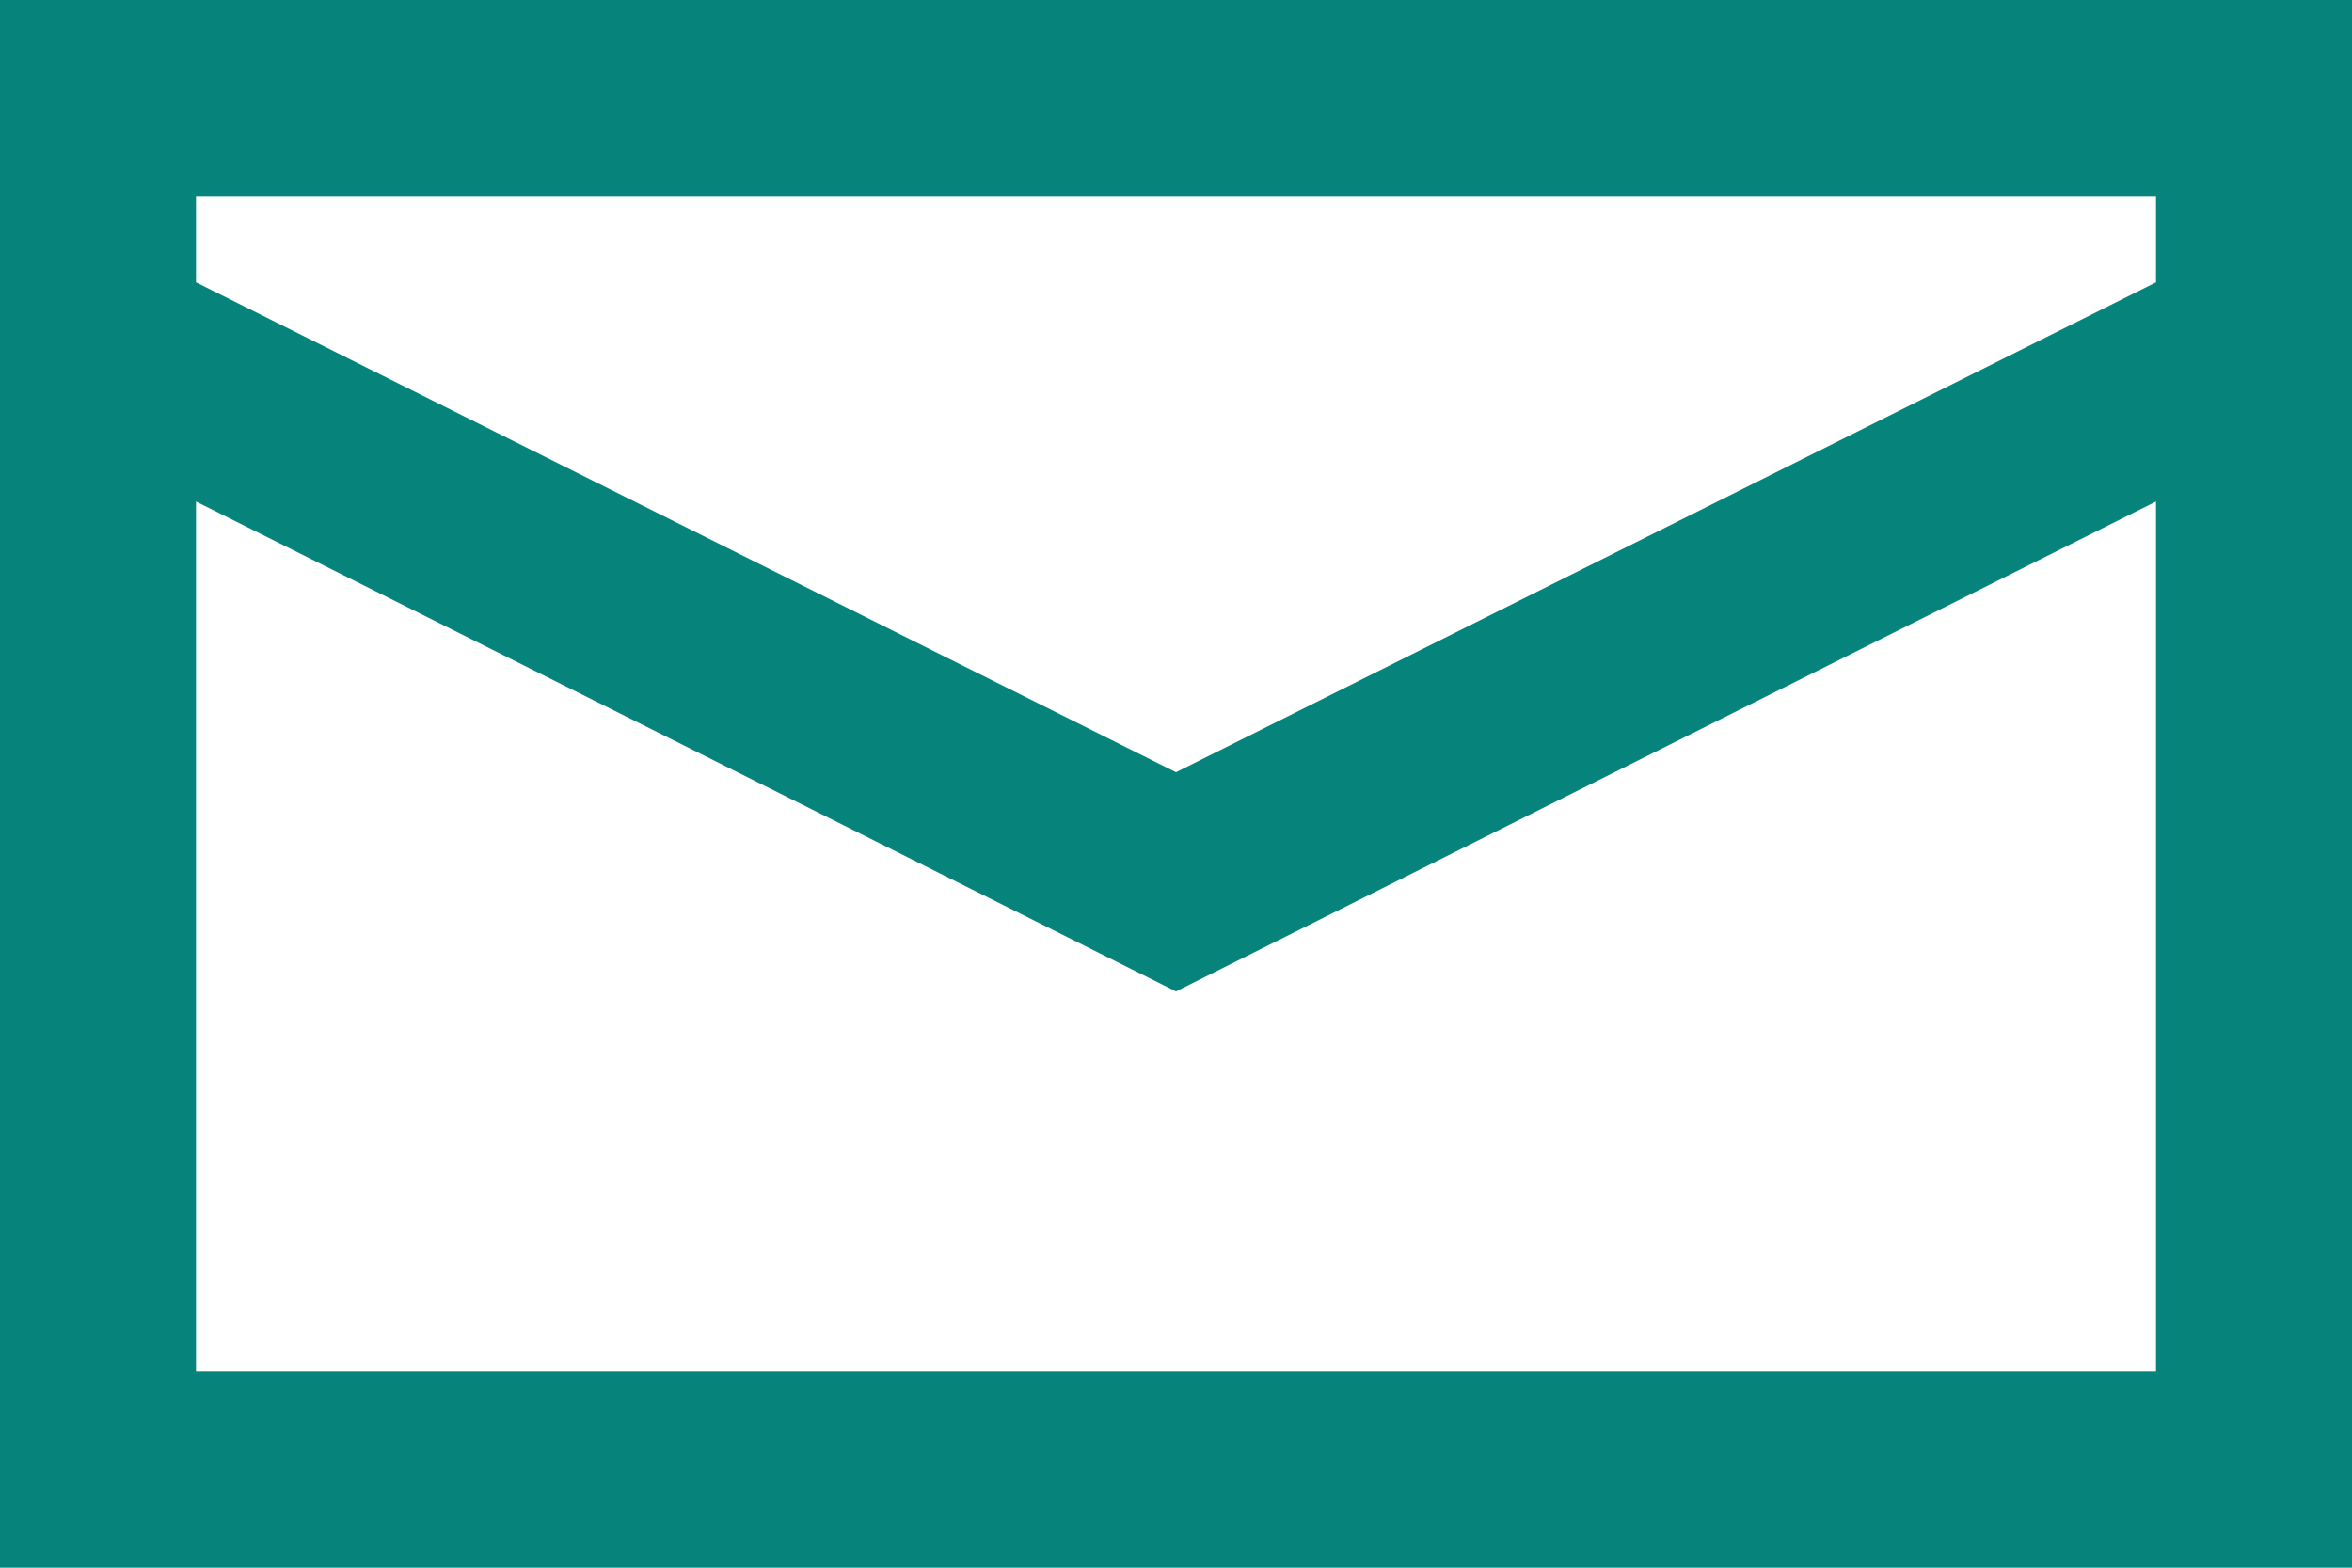
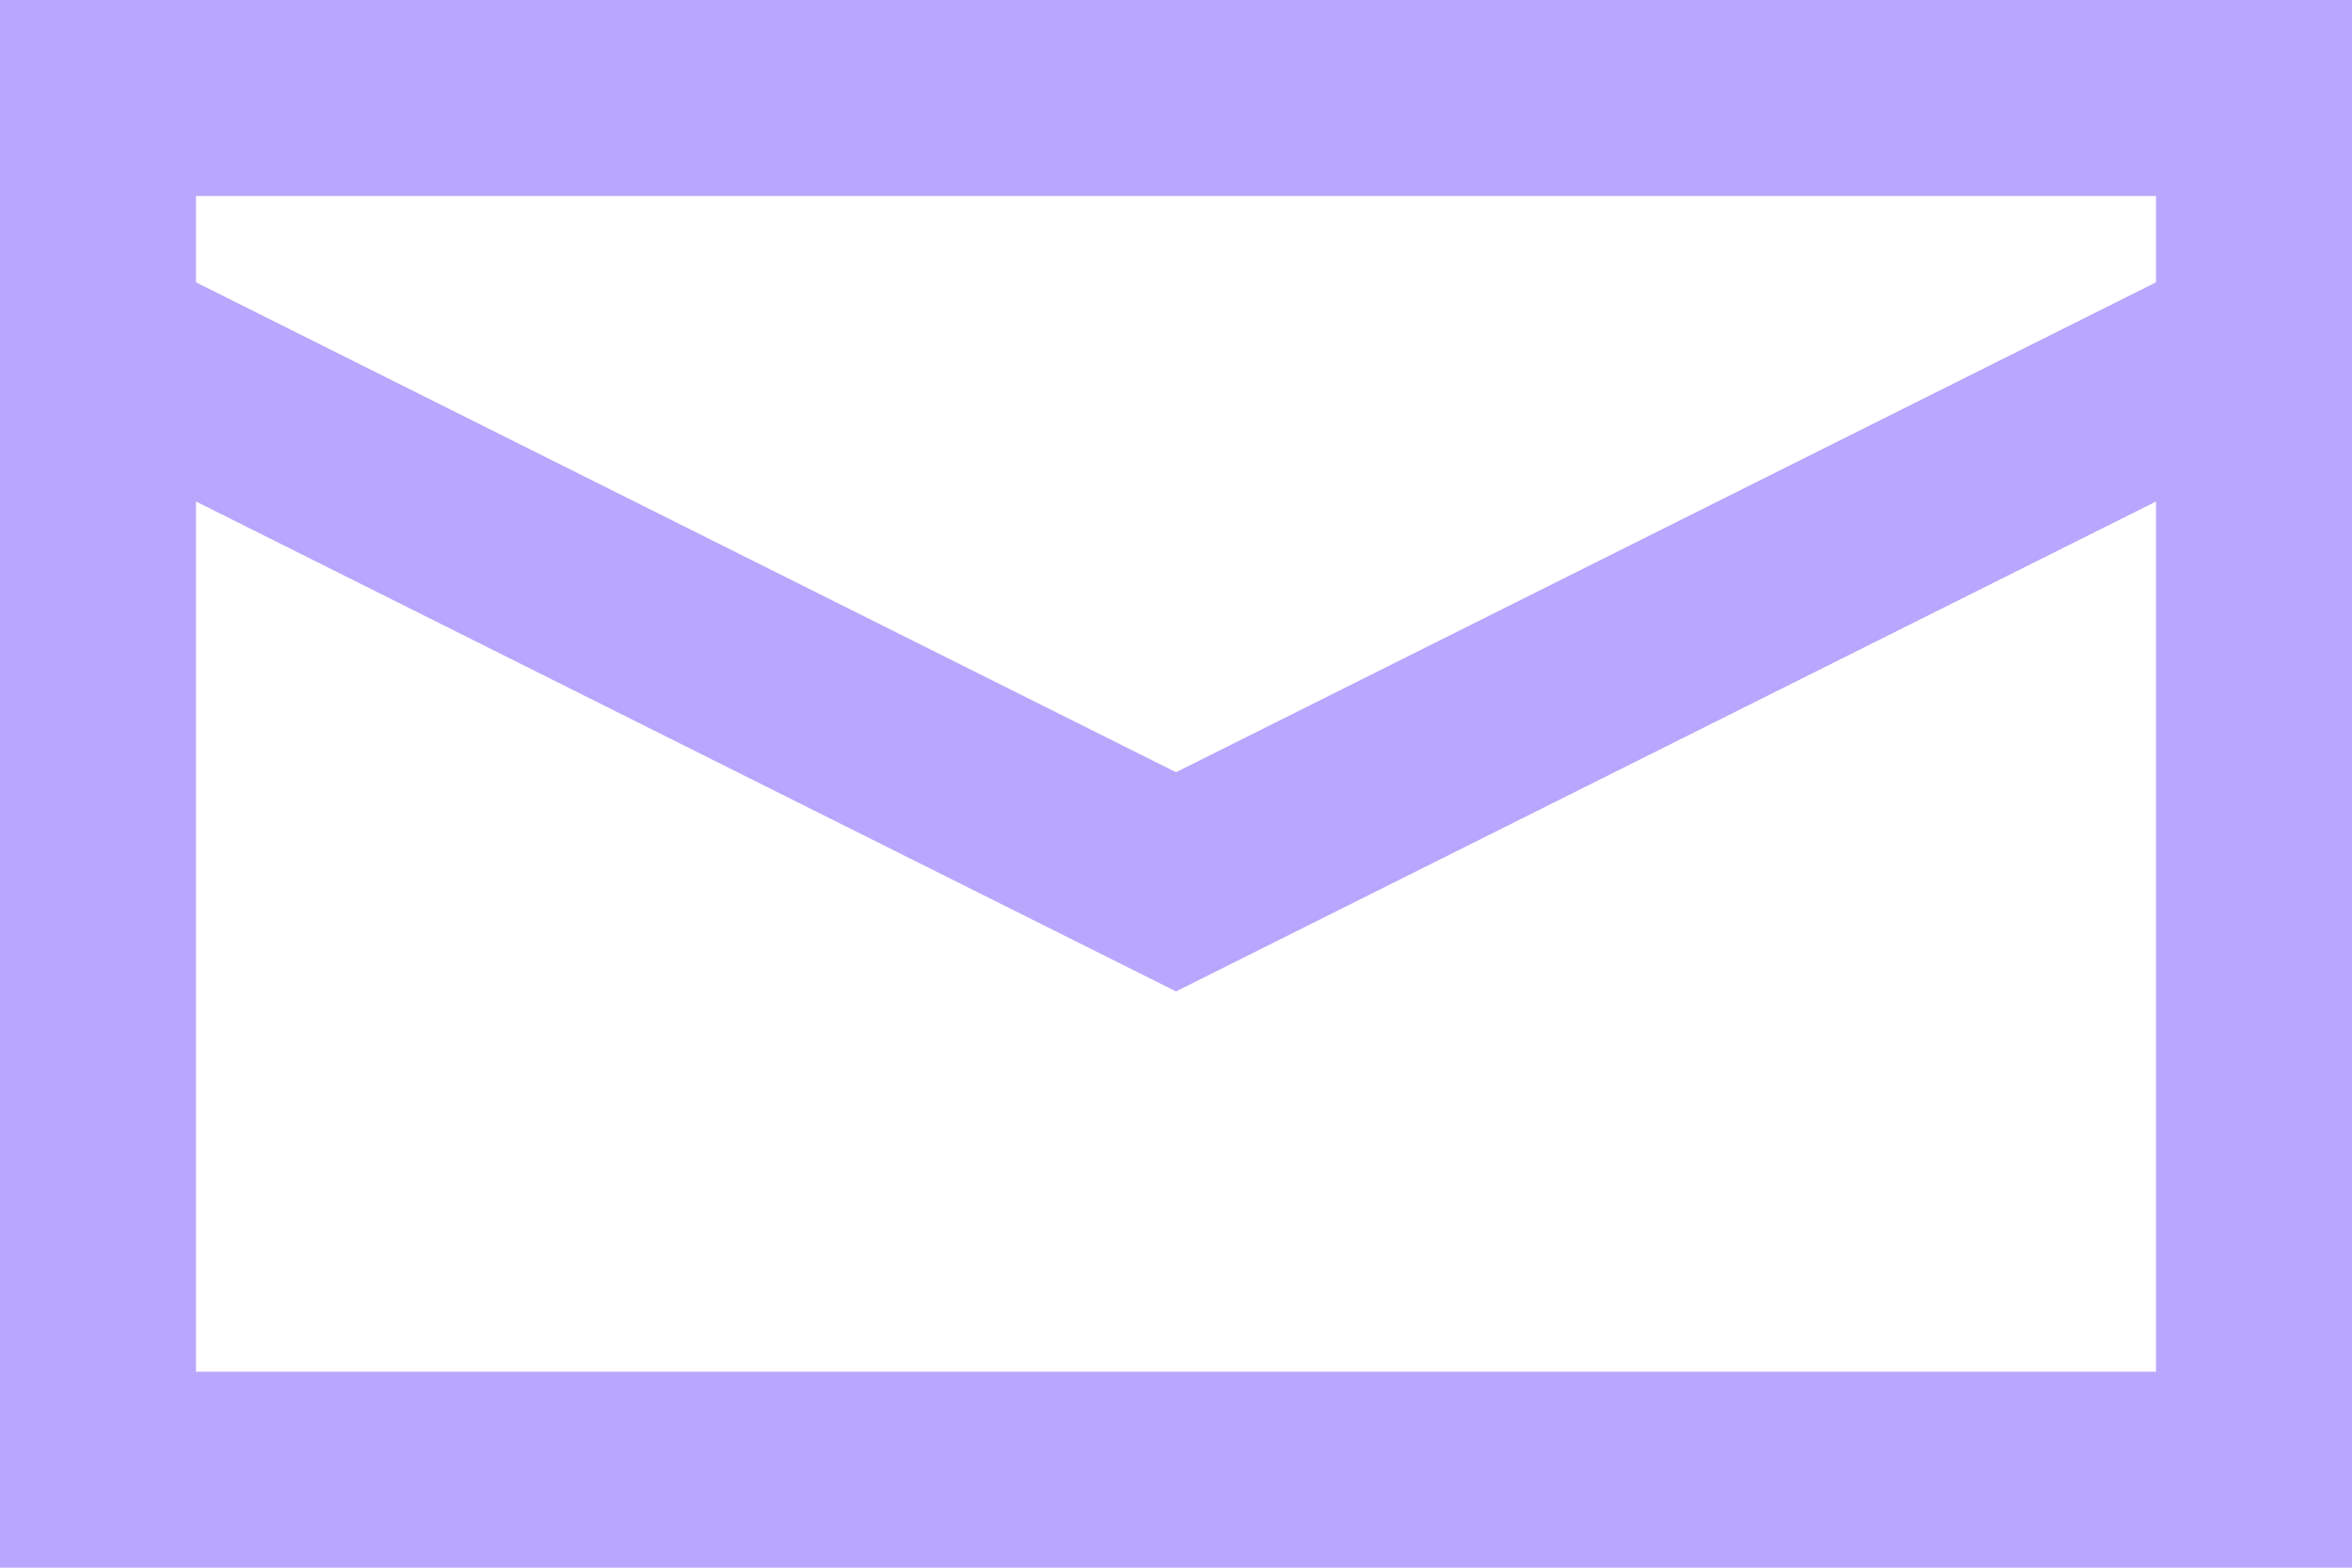
<svg xmlns="http://www.w3.org/2000/svg" width="18" height="12" viewBox="0 0 18 12" fill="none">
-   <path fill-rule="evenodd" clip-rule="evenodd" d="M9 7.589L1.5 3.839V10.5H16.5V3.839L9 7.589ZM18 12H0V0H18V12ZM16.5 1.5V2.161L9 5.911L1.5 2.161V1.5H16.5Z" fill="#06847B" />
+   <path fill-rule="evenodd" clip-rule="evenodd" d="M9 7.589L1.5 3.839V10.5H16.5V3.839L9 7.589ZM18 12H0V0H18V12ZM16.5 1.5V2.161L9 5.911L1.5 2.161V1.5H16.5Z" fill="#b8a7fd" />
</svg>
